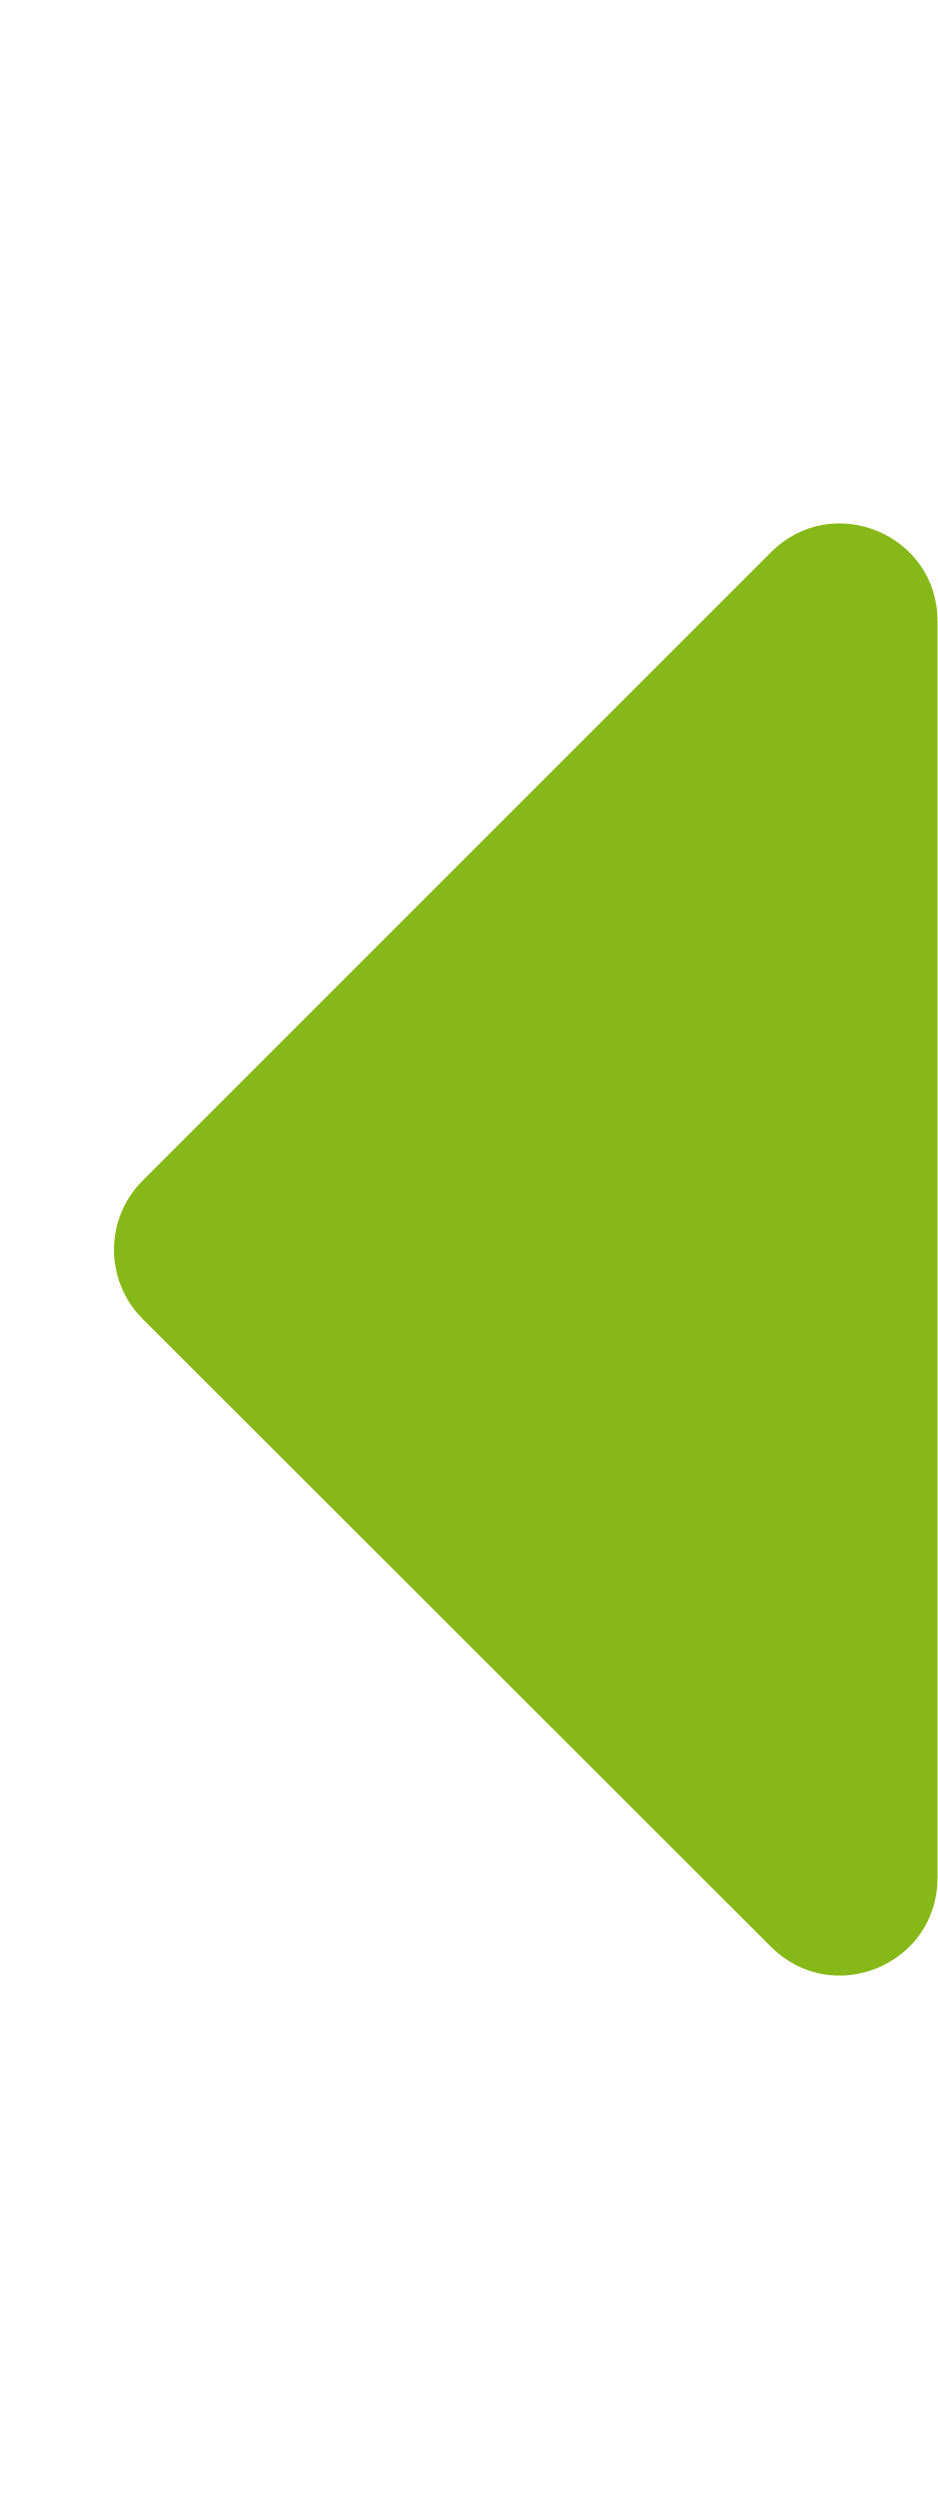
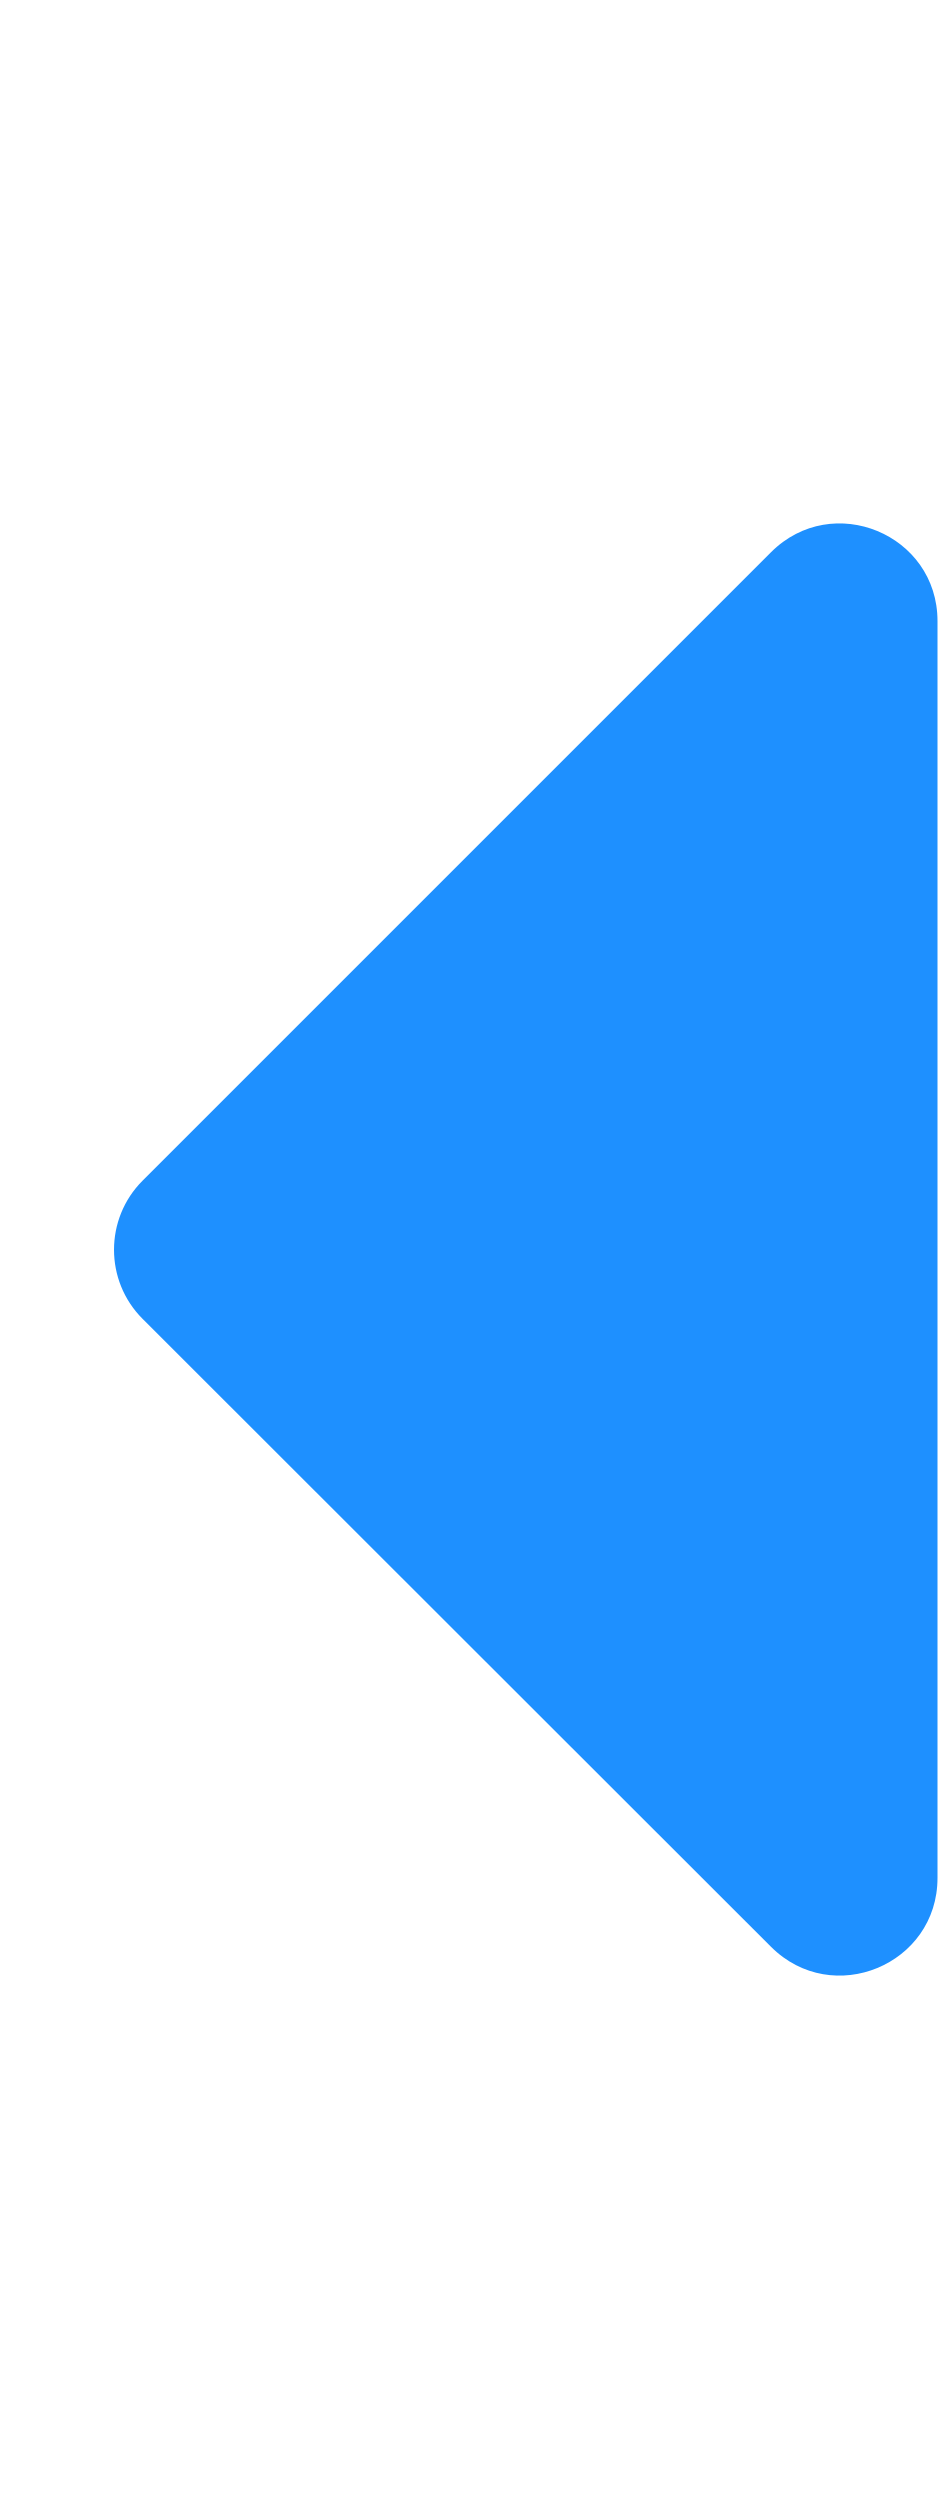
<svg xmlns="http://www.w3.org/2000/svg" viewBox="0 0 192 512">
-   <path fill="#86b817" d="M192 127.3v257.3c0 17.8-21.5 26.7-34.1 14.1L29.2 270.1c-7.8-7.8-7.8-20.5 0-28.3l128.7-128.7c12.6-12.6 34.1-3.7 34.1 14.1z" />
+   <path fill="#1e90ff" d="M192 127.3v257.3c0 17.8-21.5 26.7-34.1 14.1L29.2 270.1c-7.8-7.8-7.8-20.5 0-28.3l128.7-128.7c12.6-12.6 34.1-3.7 34.1 14.1z" />
</svg>
